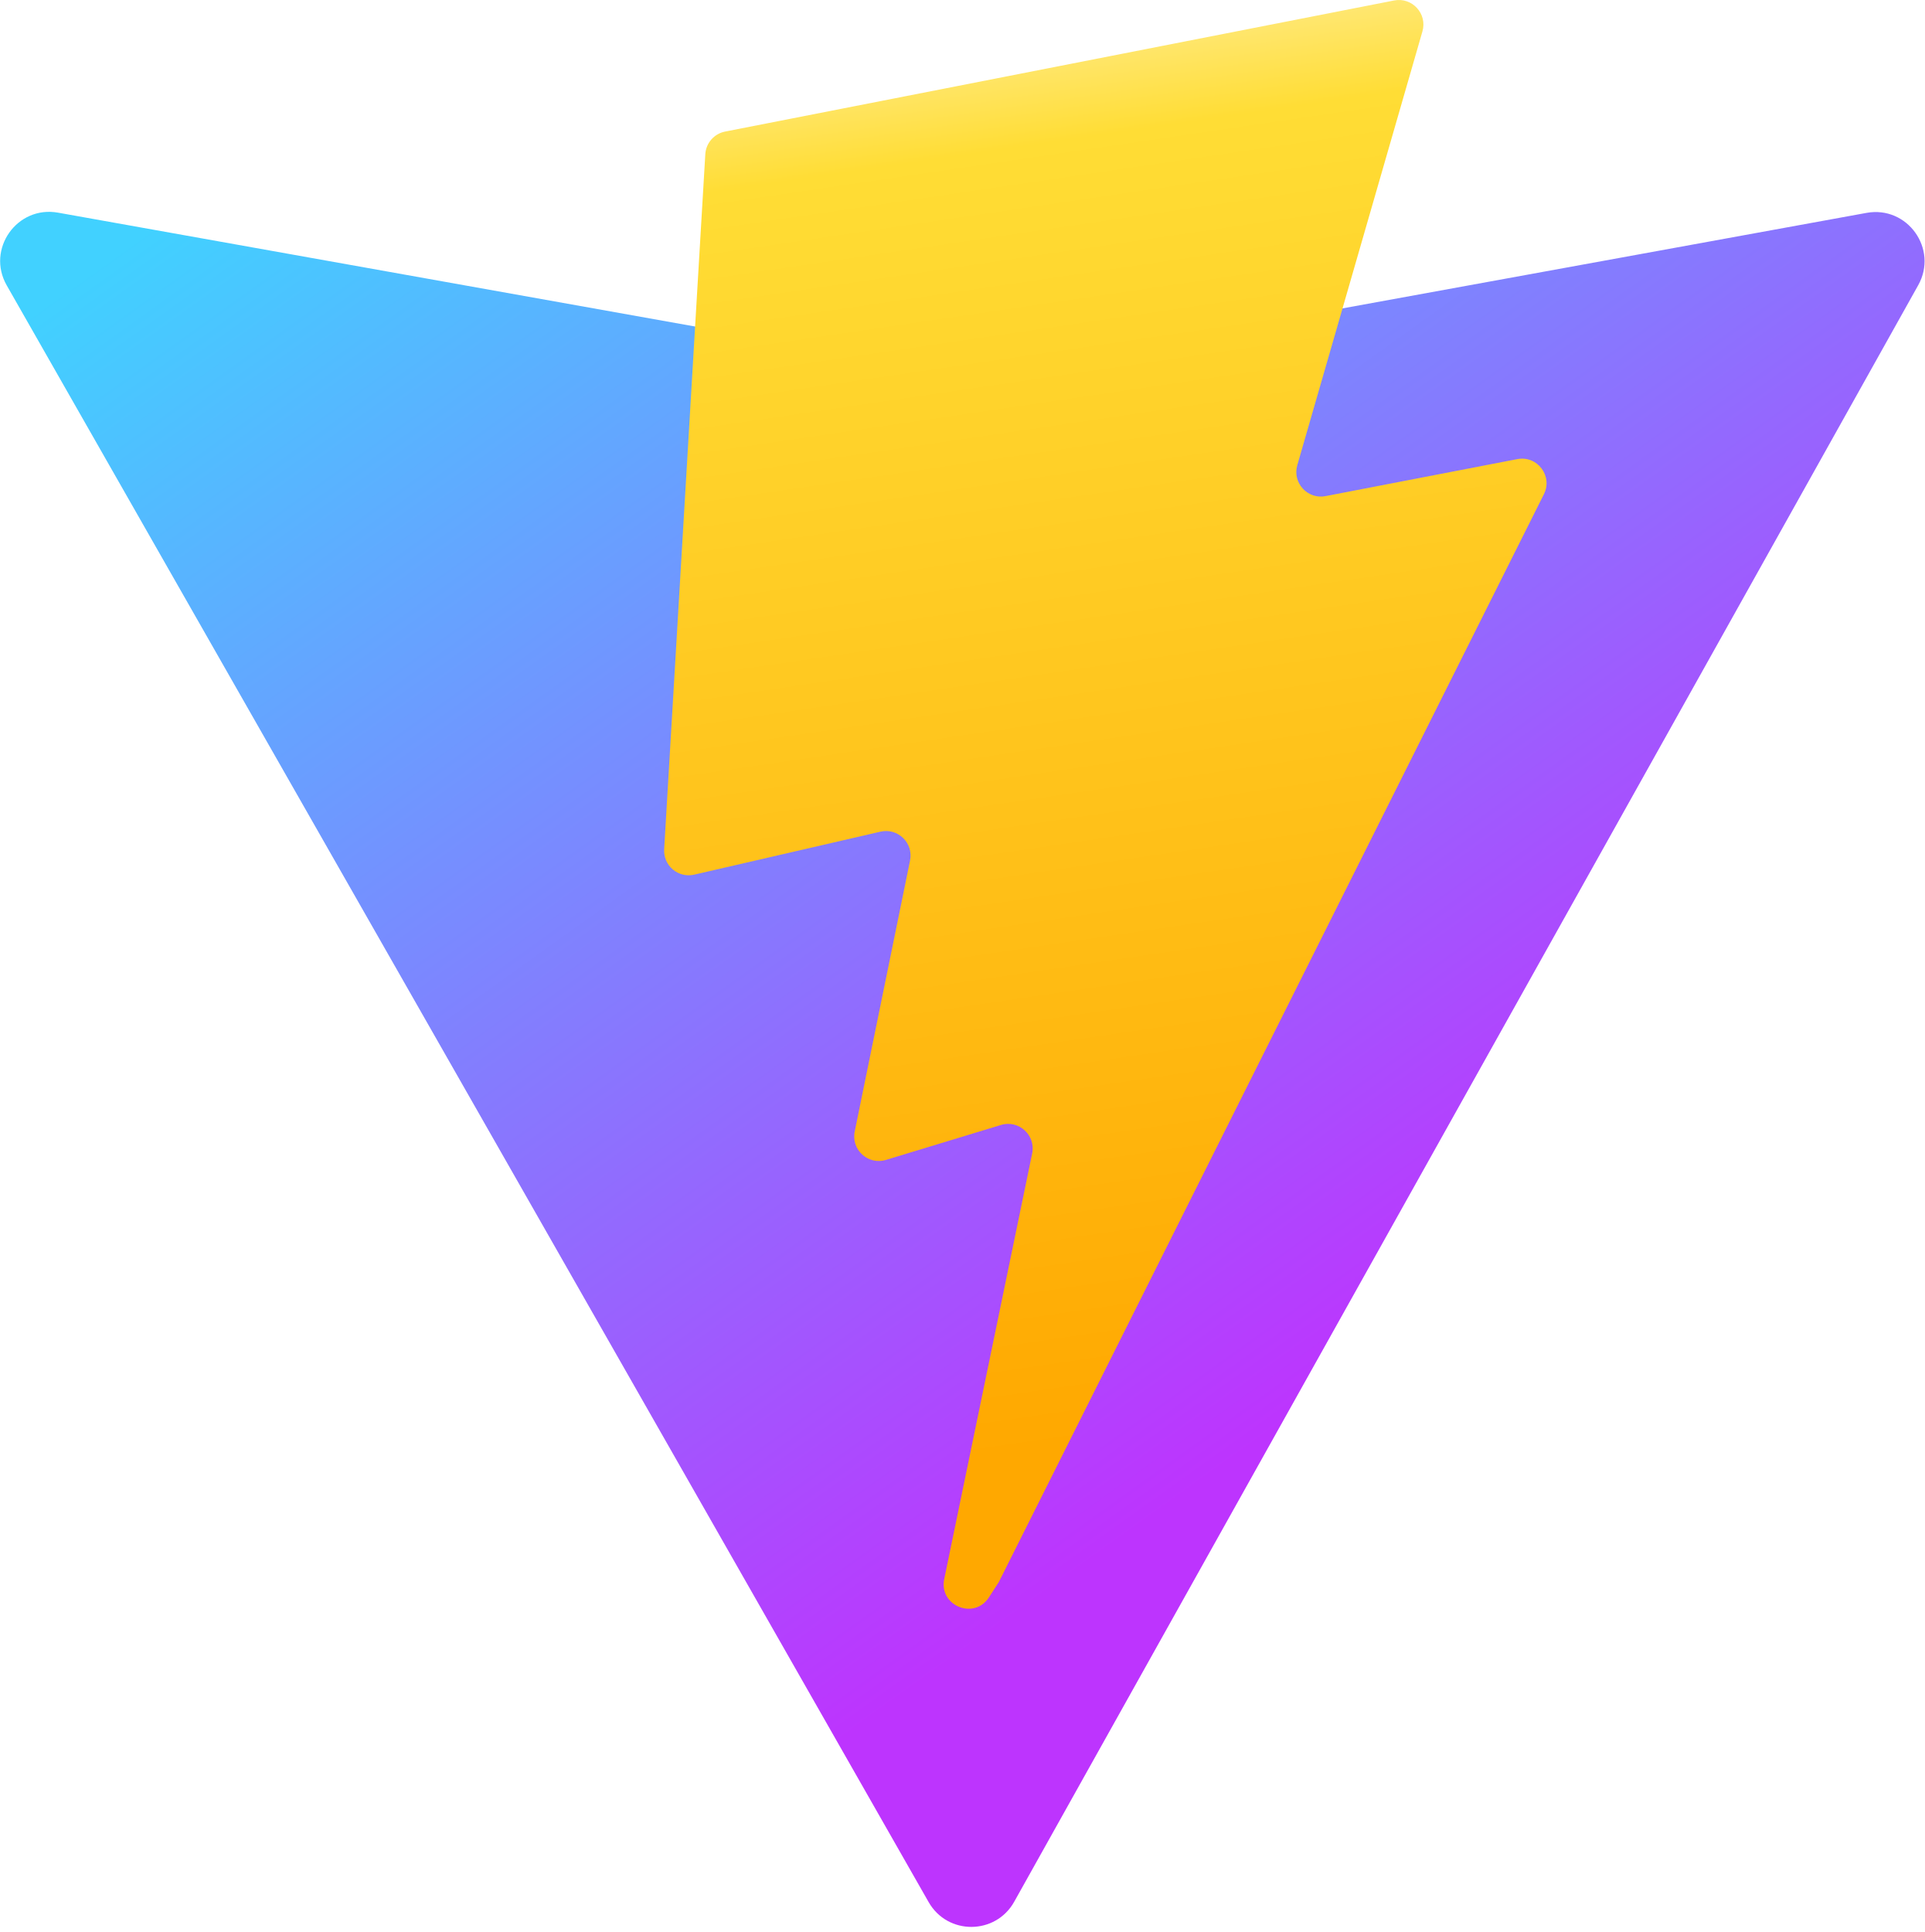
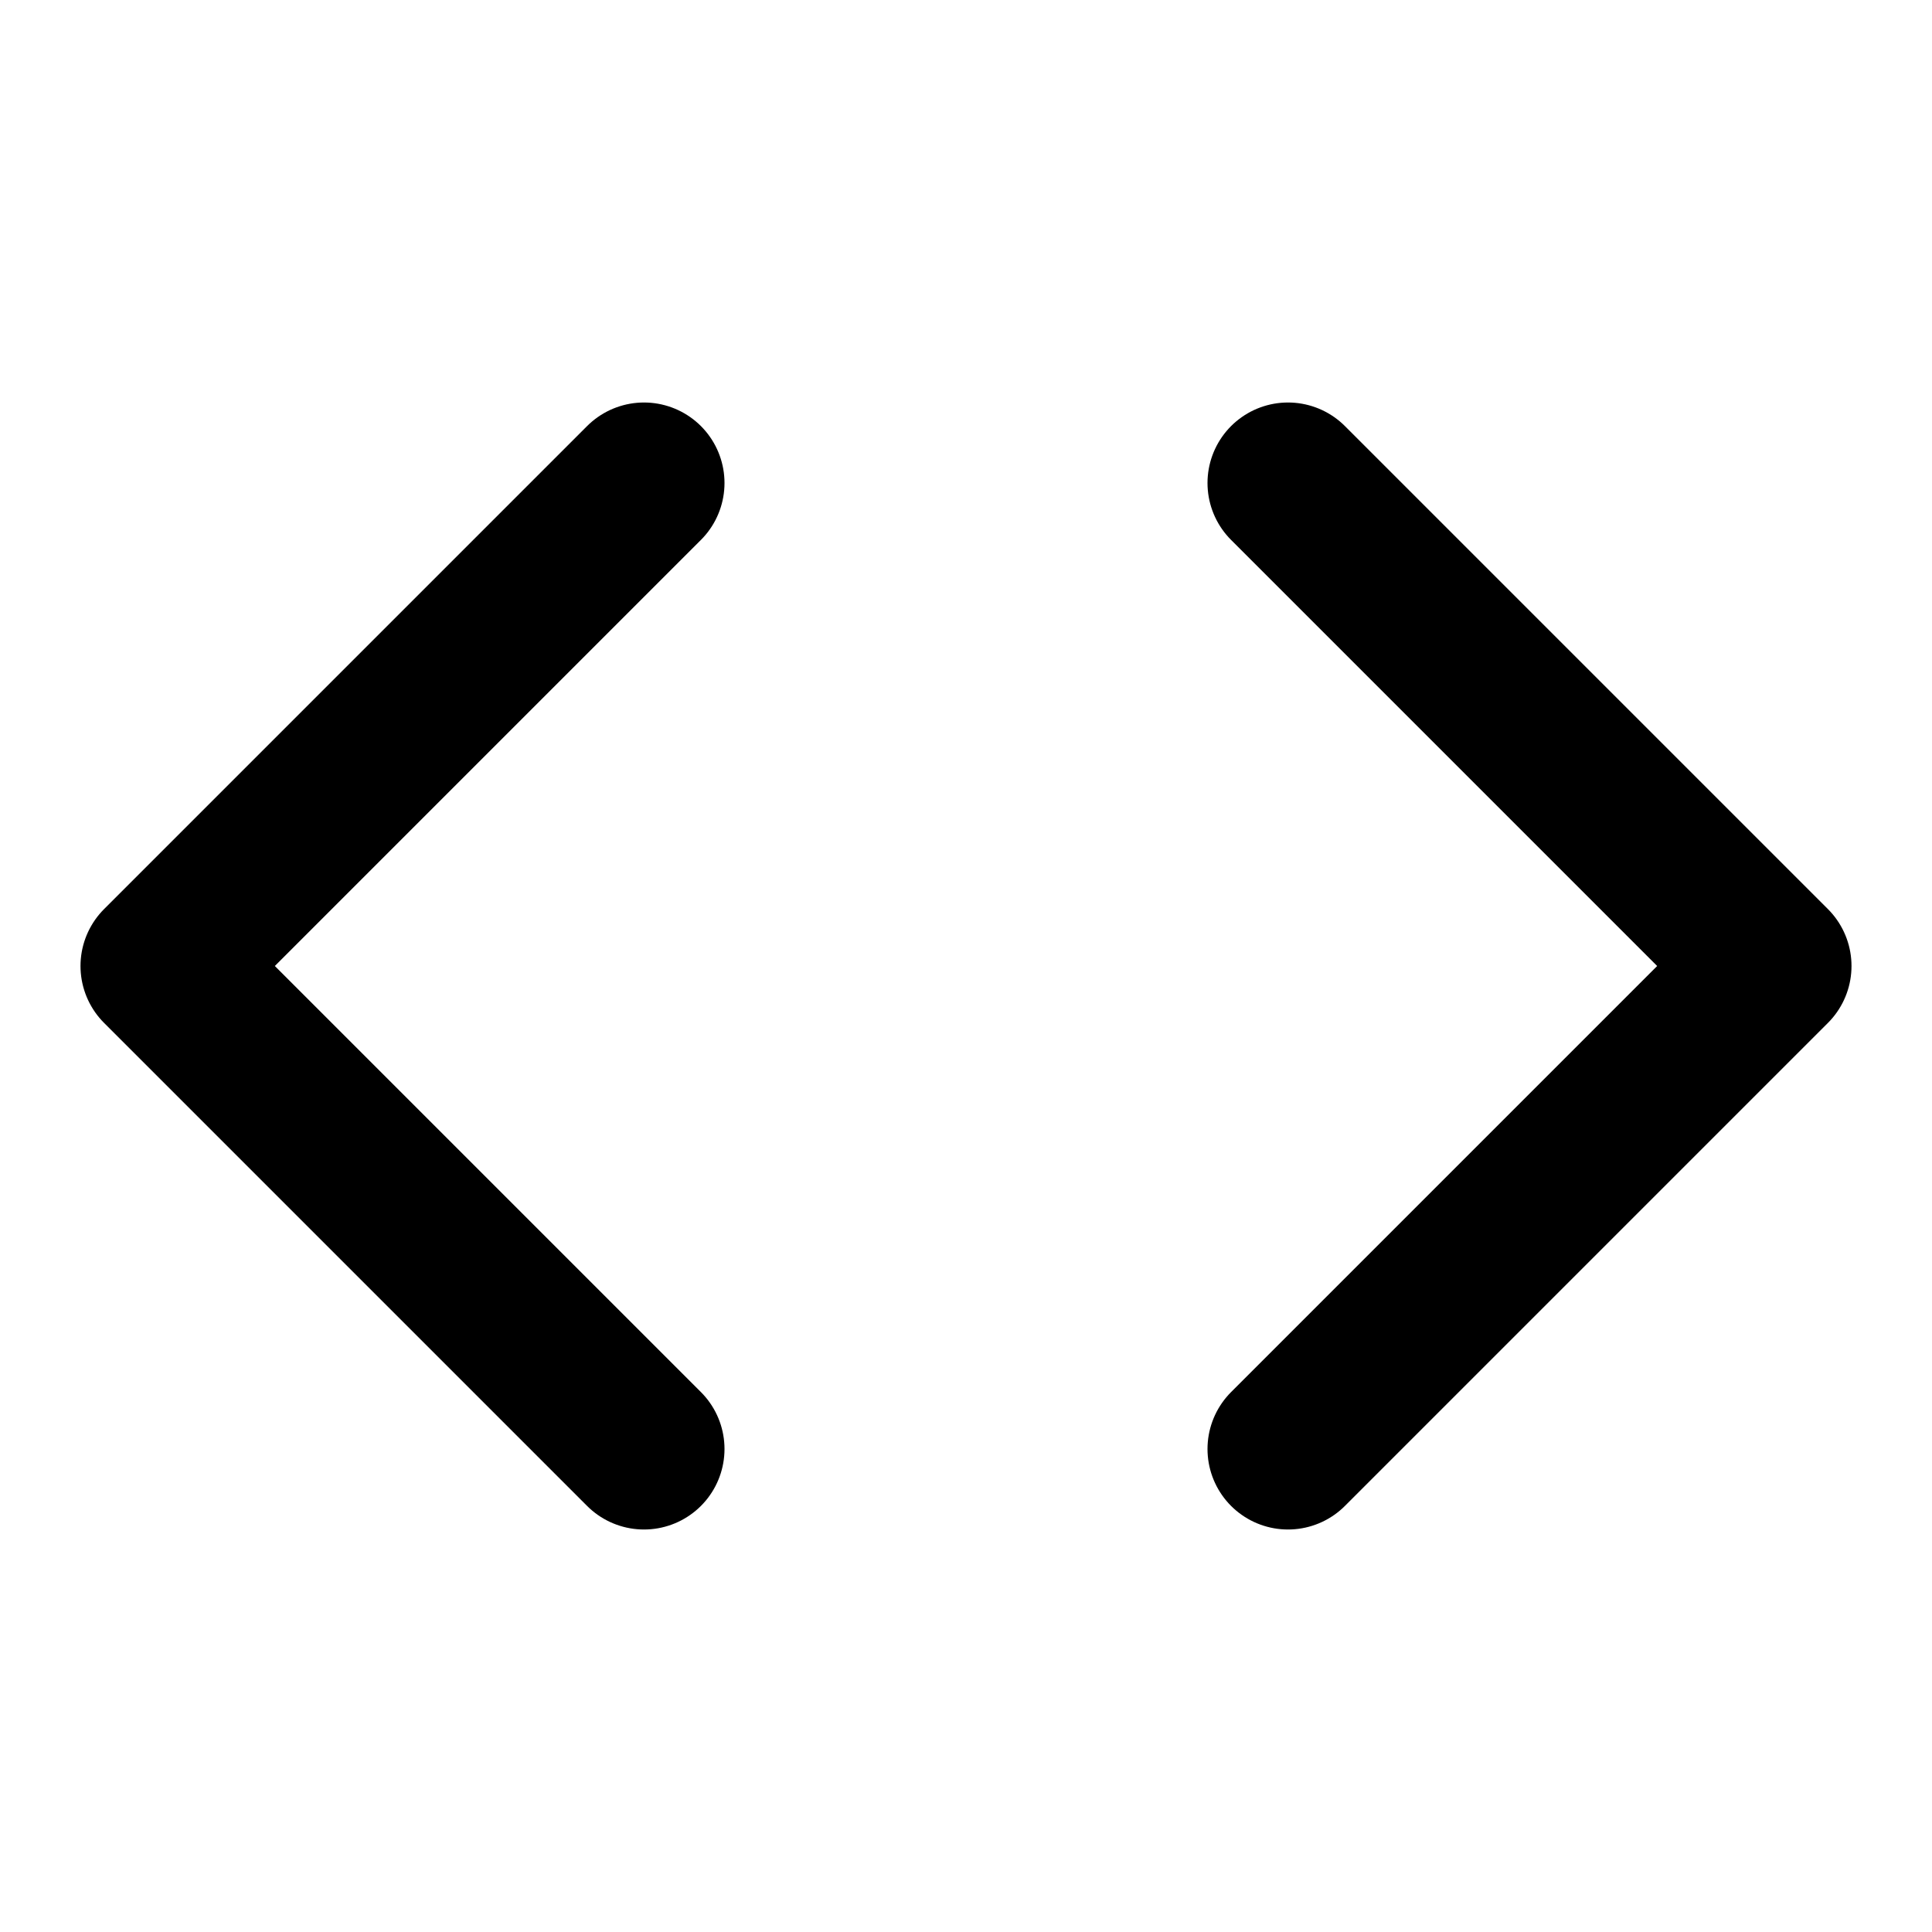
- <svg xmlns="http://www.w3.org/2000/svg" aria-hidden="true" role="img" class="iconify iconify--logos" width="31.88" height="32" preserveAspectRatio="xMidYMid meet" viewBox="0 0 256 257">
-   <defs>
-     <linearGradient id="IconifyId1813088fe1fbc01fb466" x1="-.828%" x2="57.636%" y1="7.652%" y2="78.411%">
-       <stop offset="0%" stop-color="#41D1FF" />
-       <stop offset="100%" stop-color="#BD34FE" />
-     </linearGradient>
-     <linearGradient id="IconifyId1813088fe1fbc01fb467" x1="43.376%" x2="50.316%" y1="2.242%" y2="89.03%">
-       <stop offset="0%" stop-color="#FFEA83" />
-       <stop offset="8.333%" stop-color="#FFDD35" />
-       <stop offset="100%" stop-color="#FFA800" />
-     </linearGradient>
-   </defs>
-   <path fill="url(#IconifyId1813088fe1fbc01fb466)" d="M255.153 37.938L134.897 252.976c-2.483 4.44-8.862 4.466-11.382.048L.875 37.958c-2.746-4.814 1.371-10.646 6.827-9.67l120.385 21.517a6.537 6.537 0 0 0 2.322-.004l117.867-21.483c5.438-.991 9.574 4.796 6.877 9.62Z" />
-   <path fill="url(#IconifyId1813088fe1fbc01fb467)" d="M185.432.063L96.44 17.501a3.268 3.268 0 0 0-2.634 3.014l-5.474 92.456a3.268 3.268 0 0 0 3.997 3.378l24.777-5.718c2.318-.535 4.413 1.507 3.936 3.838l-7.361 36.047c-.495 2.426 1.782 4.5 4.151 3.78l15.304-4.649c2.372-.72 4.652 1.36 4.15 3.788l-11.698 56.621c-.732 3.542 3.979 5.473 5.943 2.437l1.313-2.028l72.516-144.72c1.215-2.423-.88-5.186-3.54-4.672l-25.505 4.922c-2.396.462-4.435-1.77-3.759-4.114l16.646-57.705c.677-2.35-1.37-4.583-3.769-4.113Z" />
+ <svg xmlns="http://www.w3.org/2000/svg" width="32" height="32" viewBox="0 0 24 24" fill="none" stroke="#000" stroke-width="2" stroke-linecap="round" stroke-linejoin="round">
+   <polyline points="16 18 22 12 16 6" />
+   <polyline points="8 6 2 12 8 18" />
</svg>
